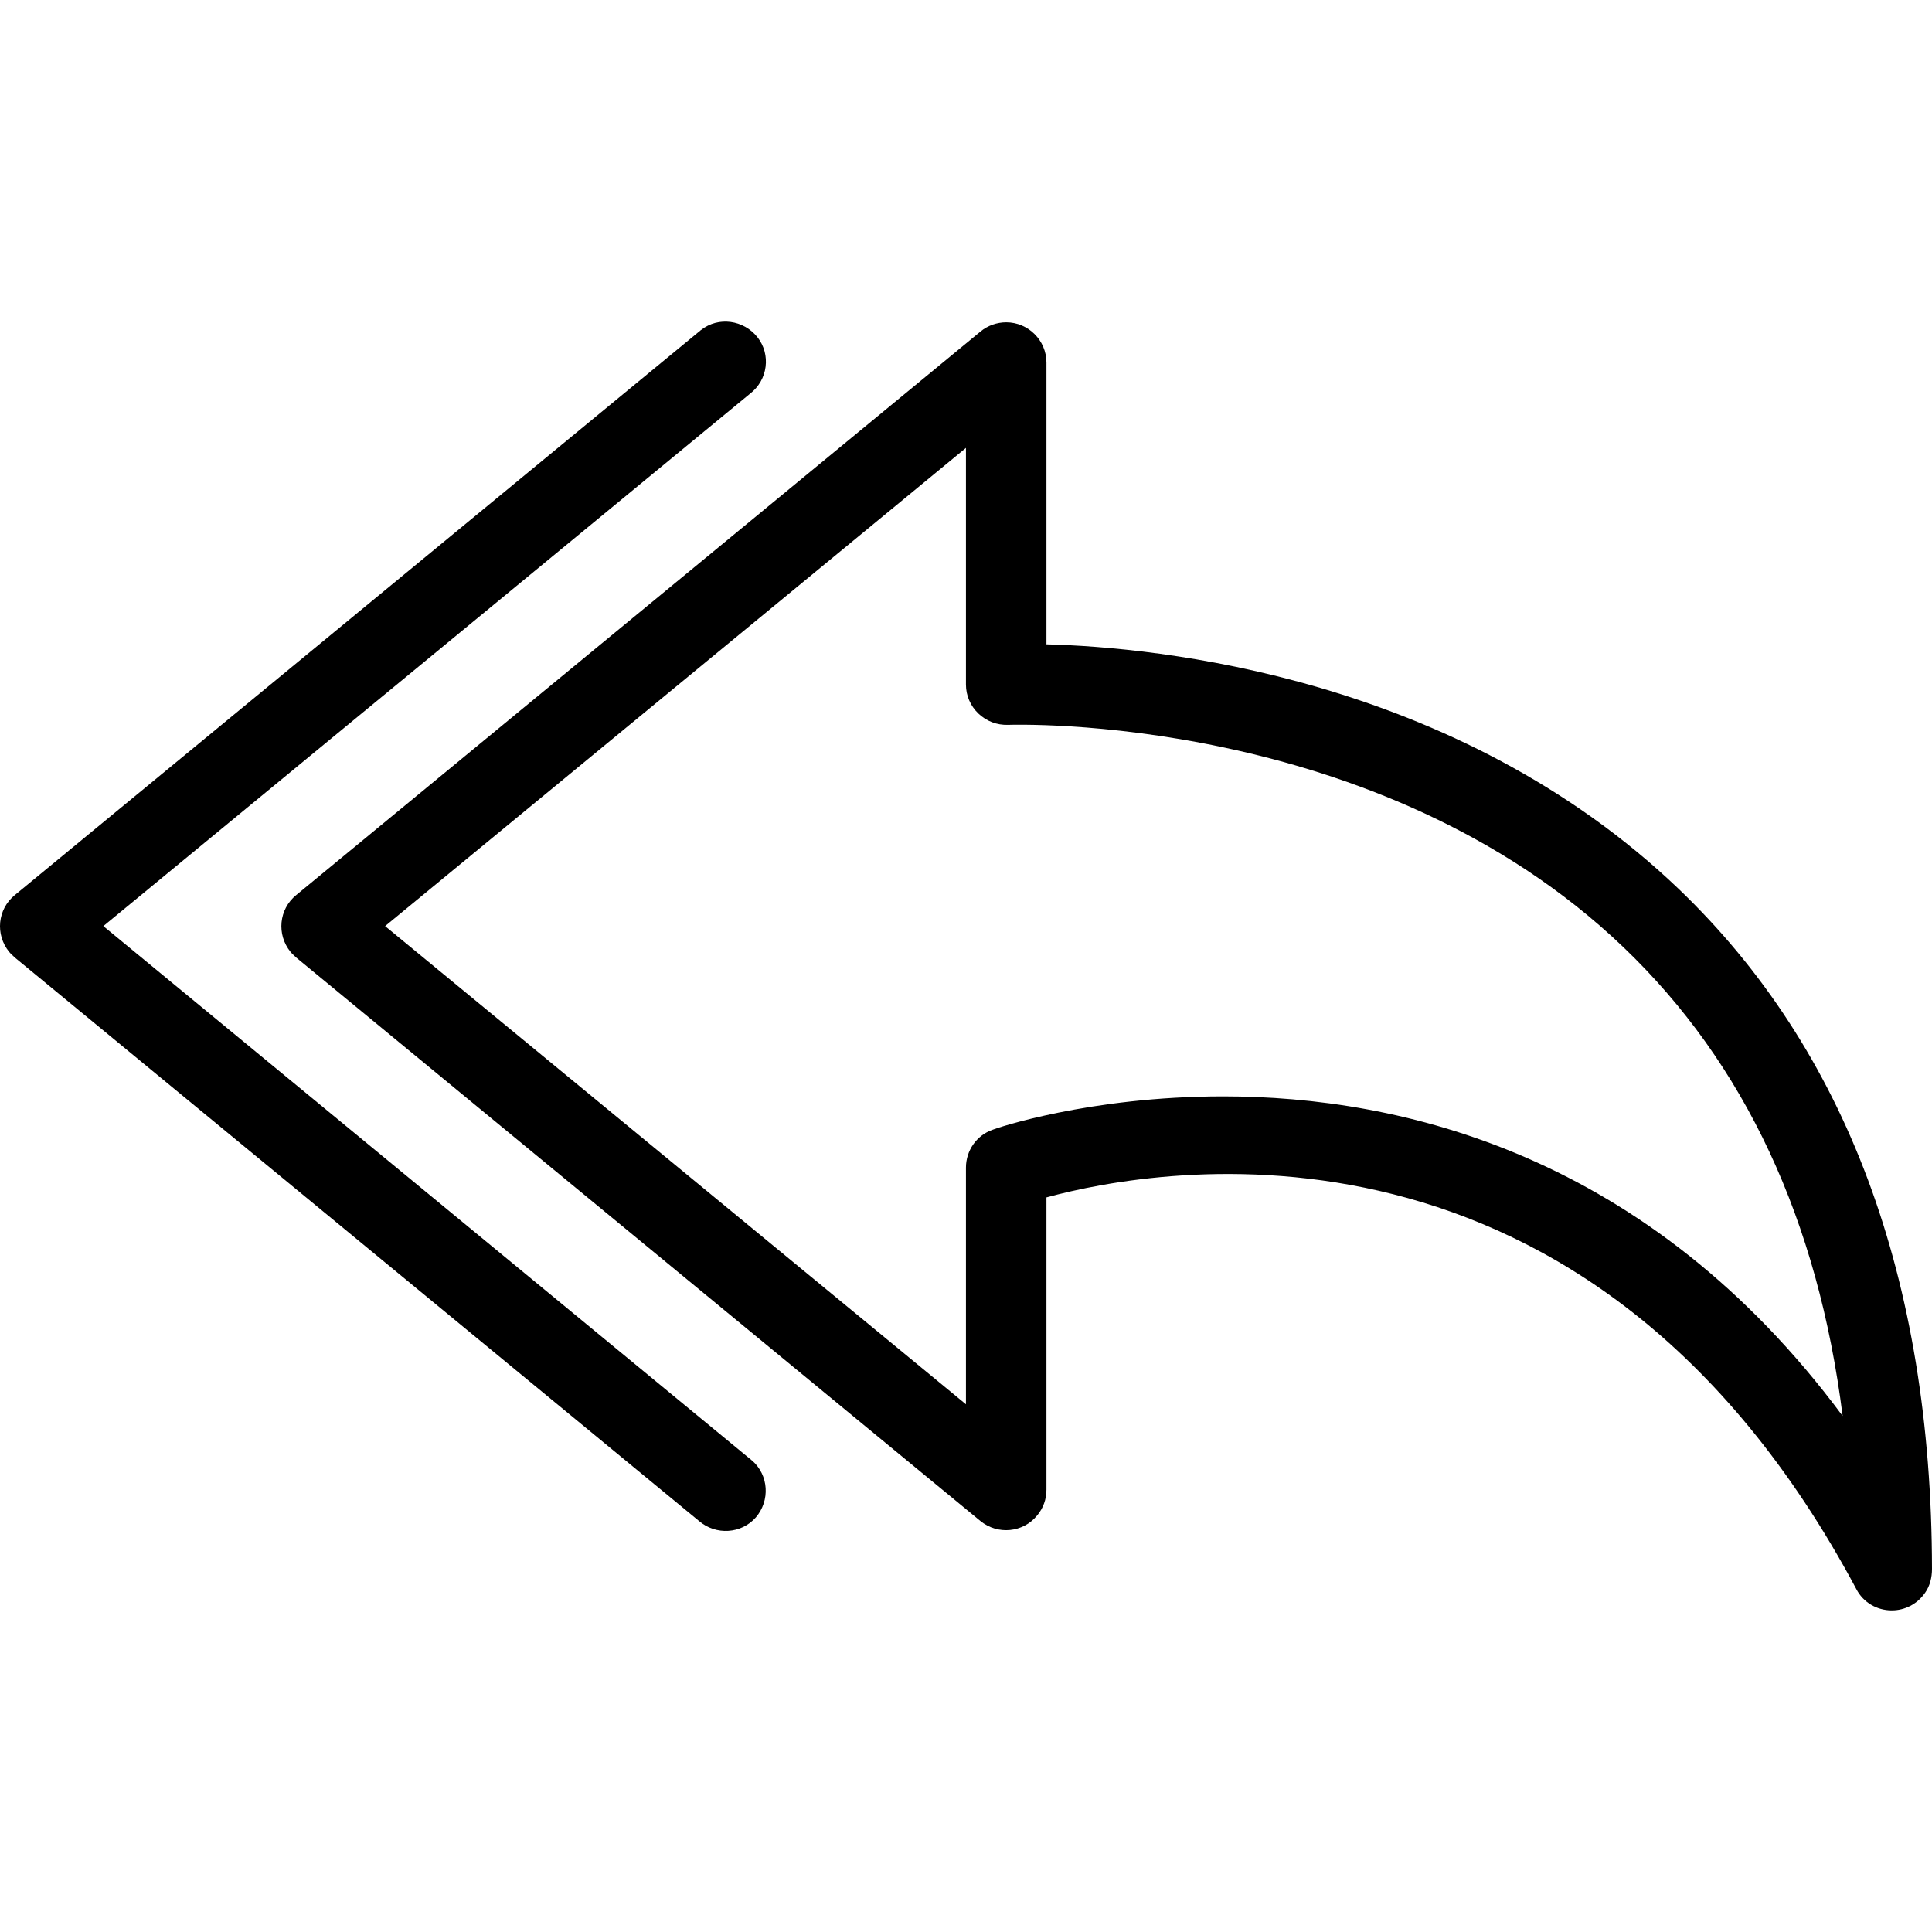
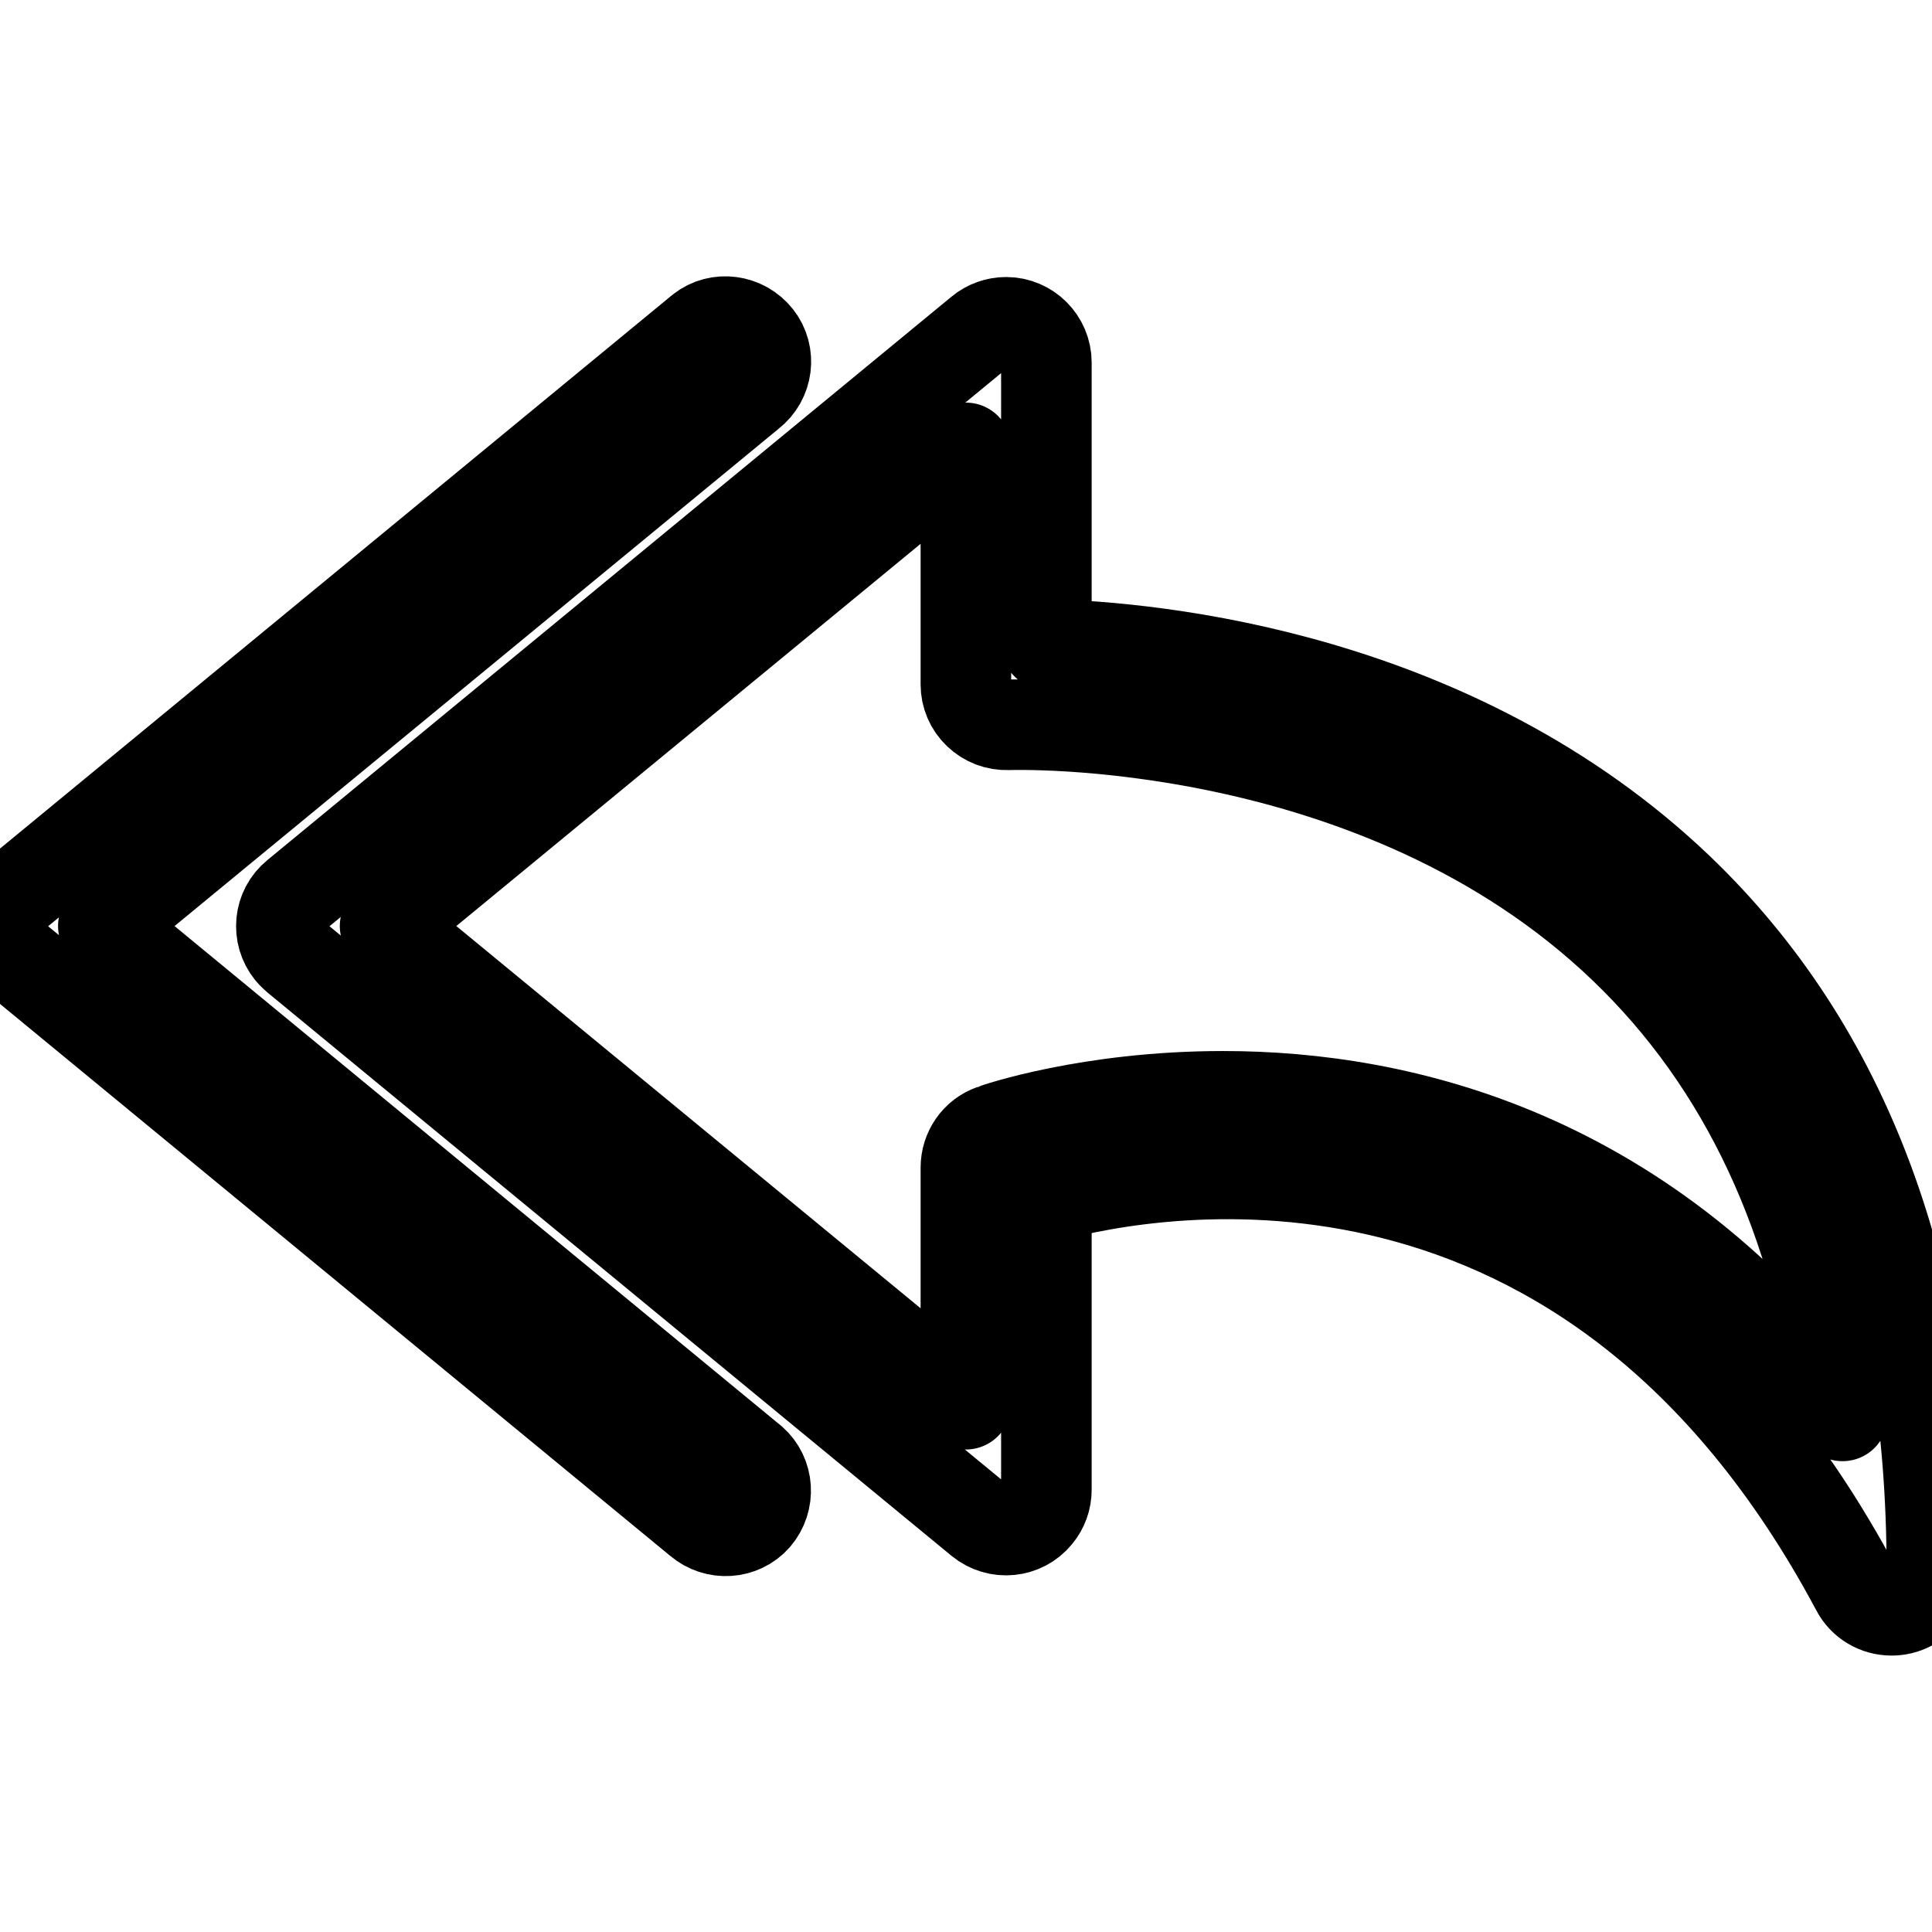
- <svg xmlns="http://www.w3.org/2000/svg" fill="#000000" height="800px" width="800px" version="1.1" id="Layer_1" viewBox="0 0 511.971 511.971" xml:space="preserve">
-   <g>
-     <g>
-       <g>
-         <path d="M444.771,235.493c-58.987-56.32-138.347-64-167.467-64.747V96.079c0-5.867-4.8-10.667-10.667-10.667     c-2.453,0-4.907,0.853-6.827,2.453L78.478,237.199c-4.587,3.733-5.227,10.453-1.493,15.04c0.427,0.533,0.96,0.96,1.493,1.493     l181.333,149.333c4.587,3.733,11.307,3.093,15.04-1.493c1.6-1.92,2.453-4.267,2.453-6.827v-77.44     c29.76-8.107,143.893-28.693,214.613,103.787c1.813,3.52,5.44,5.653,9.387,5.653c3.413,0,6.72-1.6,8.853-4.693     c1.28-1.813,1.813-4.053,1.813-6.293C511.865,338.639,489.251,278.053,444.771,235.493z M324.131,290.533     c-35.52,0-60.48,8.533-61.12,8.853c-4.267,1.493-7.04,5.547-7.04,10.027v62.72l-153.92-126.72l153.92-126.72v62.72     c0,2.88,1.173,5.653,3.307,7.68c2.133,2.027,4.907,3.093,7.893,2.987c0.96,0,97.813-3.52,163.093,58.987     c32.107,30.72,51.52,72.32,58.027,124.16C436.665,305.679,371.171,290.533,324.131,290.533z" />
-         <path d="M199.331,387.066c-0.213-0.107-0.32-0.32-0.533-0.427L27.385,245.413l171.413-141.12     c4.693-3.627,5.547-10.347,1.92-14.933c-3.627-4.587-10.347-5.547-14.933-1.92c-0.213,0.107-0.32,0.32-0.533,0.427L3.918,237.199     c-4.587,3.733-5.227,10.453-1.493,15.04c0.427,0.533,0.96,0.96,1.493,1.493l181.333,149.333c4.48,3.84,11.2,3.413,15.04-0.96     C204.131,397.626,203.705,390.906,199.331,387.066z" />
-       </g>
-     </g>
-   </g>
+ <svg xmlns="http://www.w3.org/2000/svg" class="icone-svg" viewBox="0 0 512 512" fill="none" stroke="currentColor" stroke-width="24" stroke-linecap="round" stroke-linejoin="round">
+   <path d="M444.771,235.493c-58.987-56.32-138.347-64-167.467-64.747V96.079c0-5.867-4.8-10.667-10.667-10.667     c-2.453,0-4.907,0.853-6.827,2.453L78.478,237.199c-4.587,3.733-5.227,10.453-1.493,15.04c0.427,0.533,0.96,0.96,1.493,1.493     l181.333,149.333c4.587,3.733,11.307,3.093,15.04-1.493c1.6-1.92,2.453-4.267,2.453-6.827v-77.44     c29.76-8.107,143.893-28.693,214.613,103.787c1.813,3.52,5.44,5.653,9.387,5.653c3.413,0,6.72-1.6,8.853-4.693     c1.28-1.813,1.813-4.053,1.813-6.293C511.865,338.639,489.251,278.053,444.771,235.493z     M324.131,290.533c-35.52,0-60.48,8.533-61.12,8.853c-4.267,1.493-7.04,5.547-7.04,10.027v62.72l-153.92-126.72l153.92-126.72v62.72     c0,2.88,1.173,5.653,3.307,7.68c2.133,2.027,4.907,3.093,7.893,2.987c0.96,0,97.813-3.52,163.093,58.987     c32.107,30.72,51.52,72.32,58.027,124.16C436.665,305.679,371.171,290.533,324.131,290.533z" />
+   <path d="M199.331,387.066c-0.213-0.107-0.32-0.32-0.533-0.427L27.385,245.413l171.413-141.12     c4.693-3.627,5.547-10.347,1.92-14.933c-3.627-4.587-10.347-5.547-14.933-1.92c-0.213,0.107-0.32,0.32-0.533,0.427L3.918,237.199     c-4.587,3.733-5.227,10.453-1.493,15.04c0.427,0.533,0.96,0.96,1.493,1.493l181.333,149.333c4.48,3.84,11.2,3.413,15.04-0.96     C204.131,397.626,203.705,390.906,199.331,387.066z" />
</svg>
